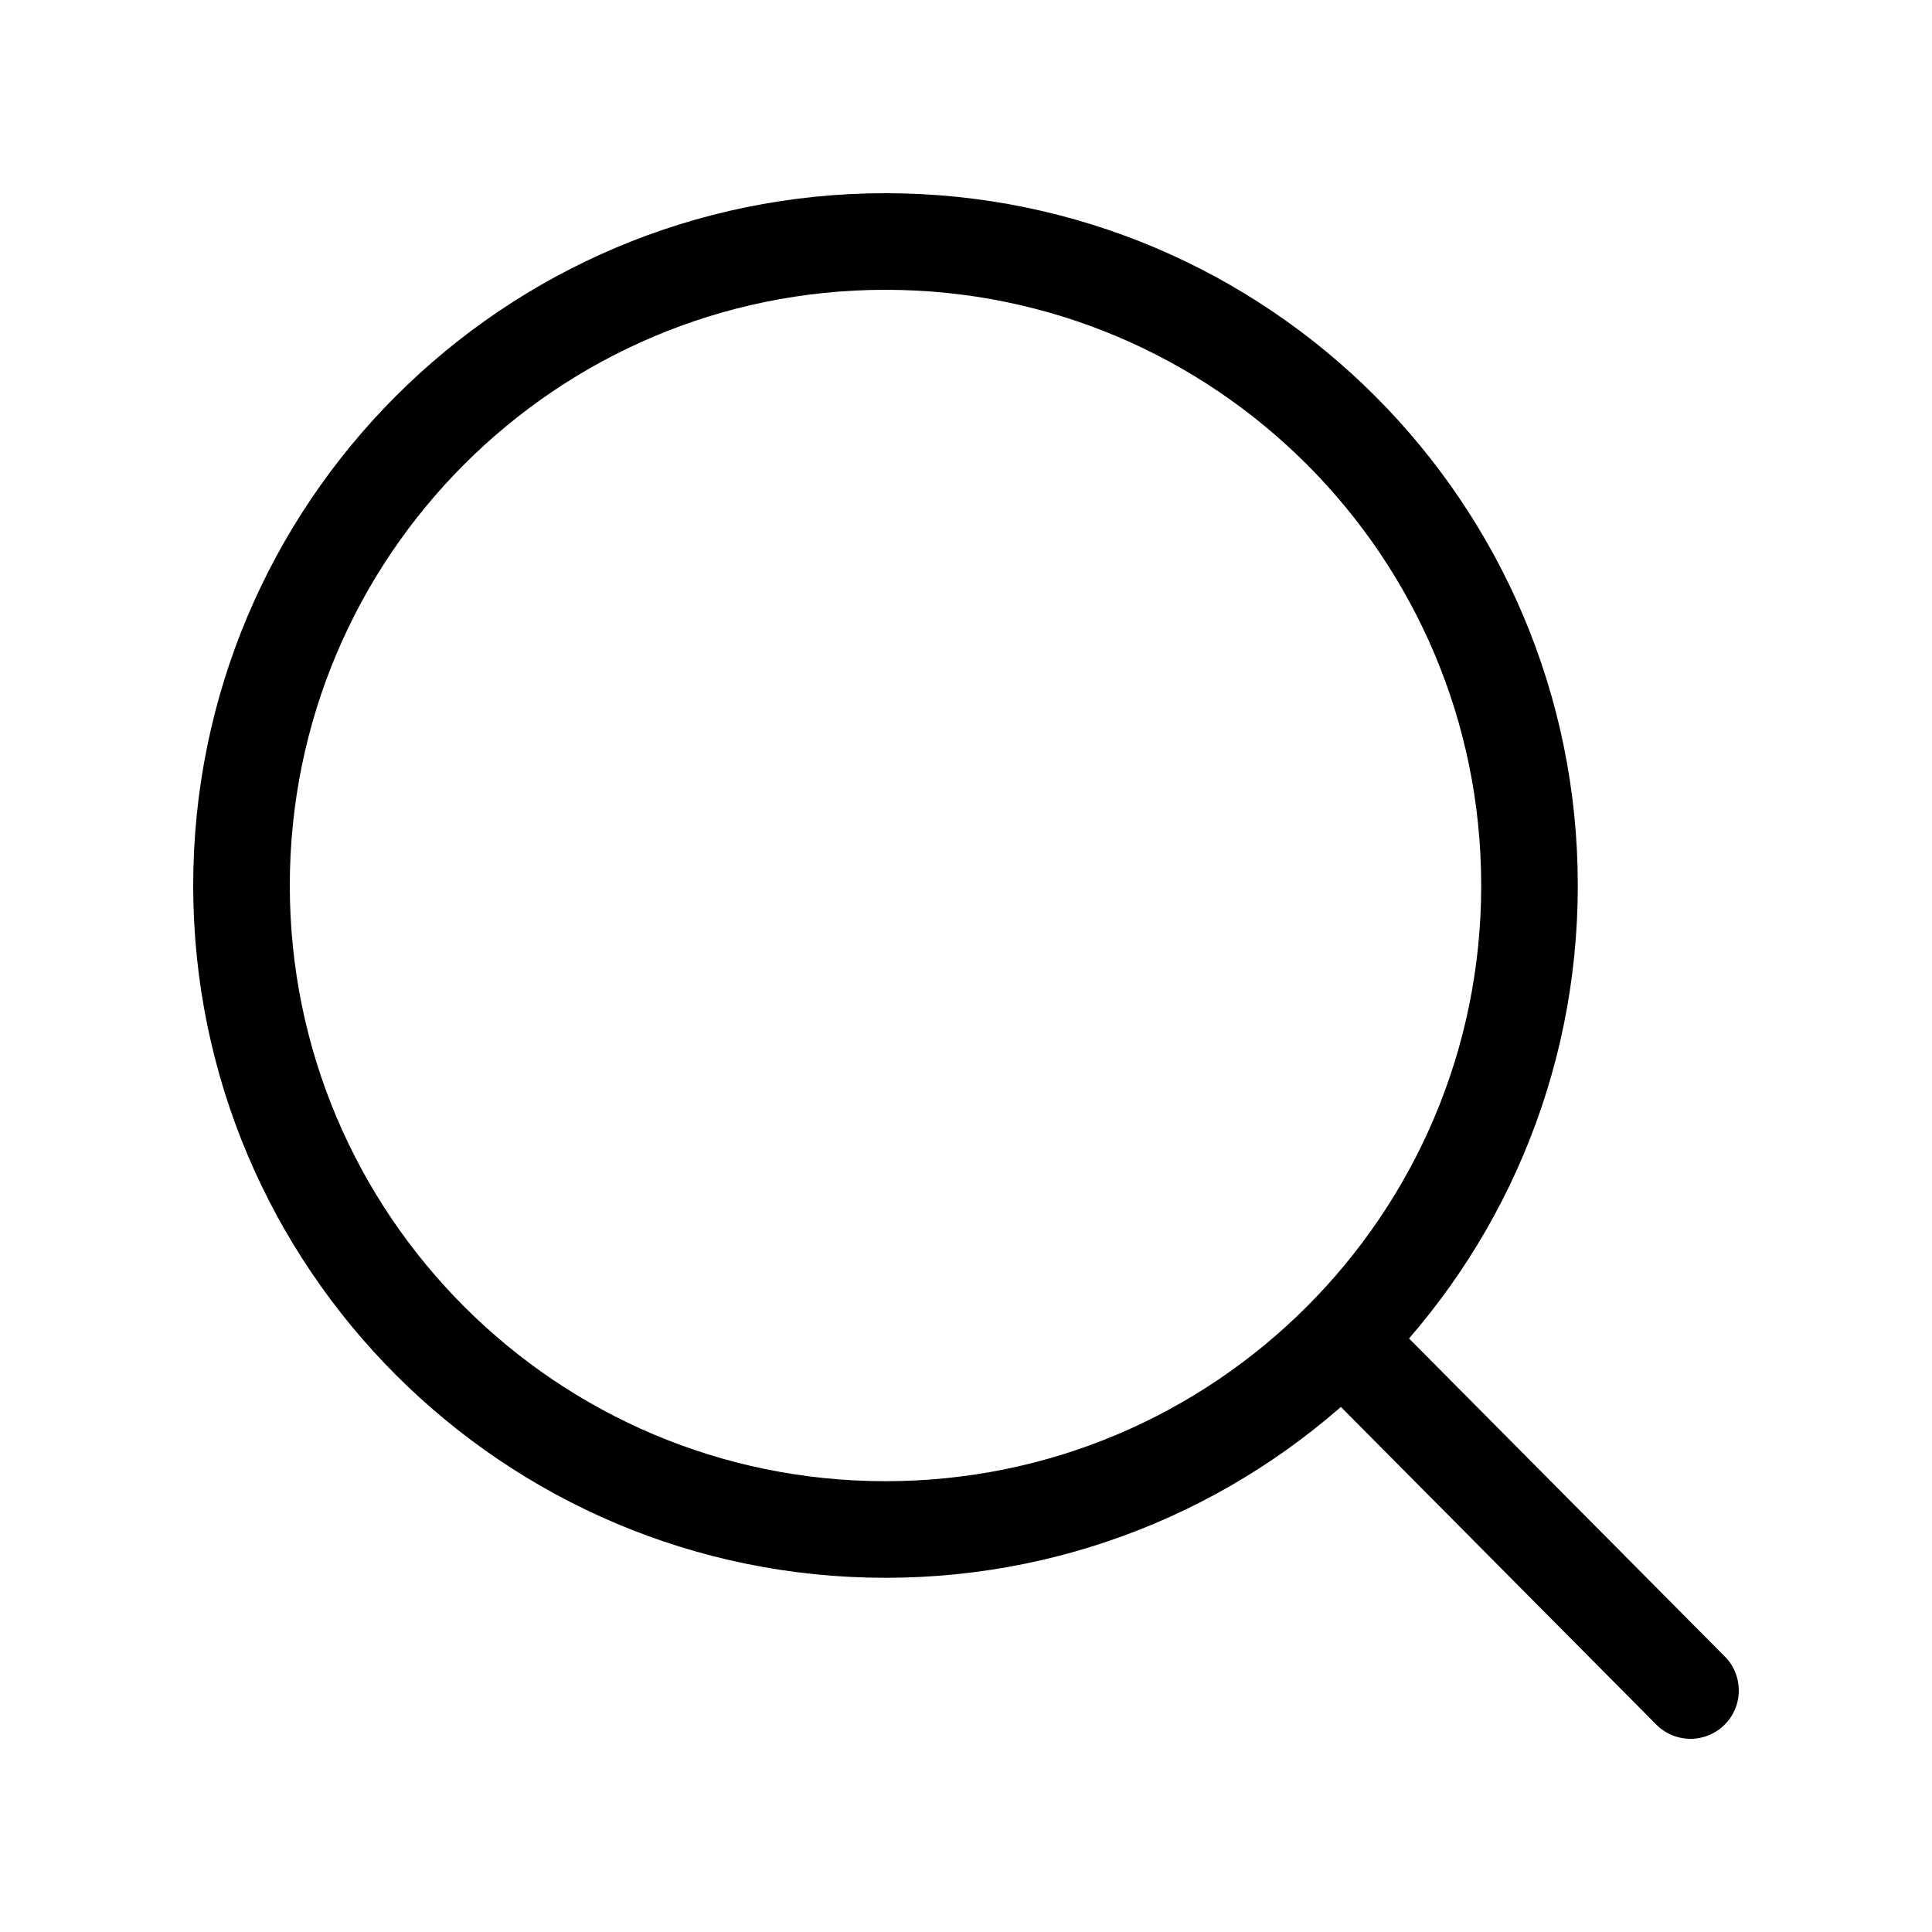
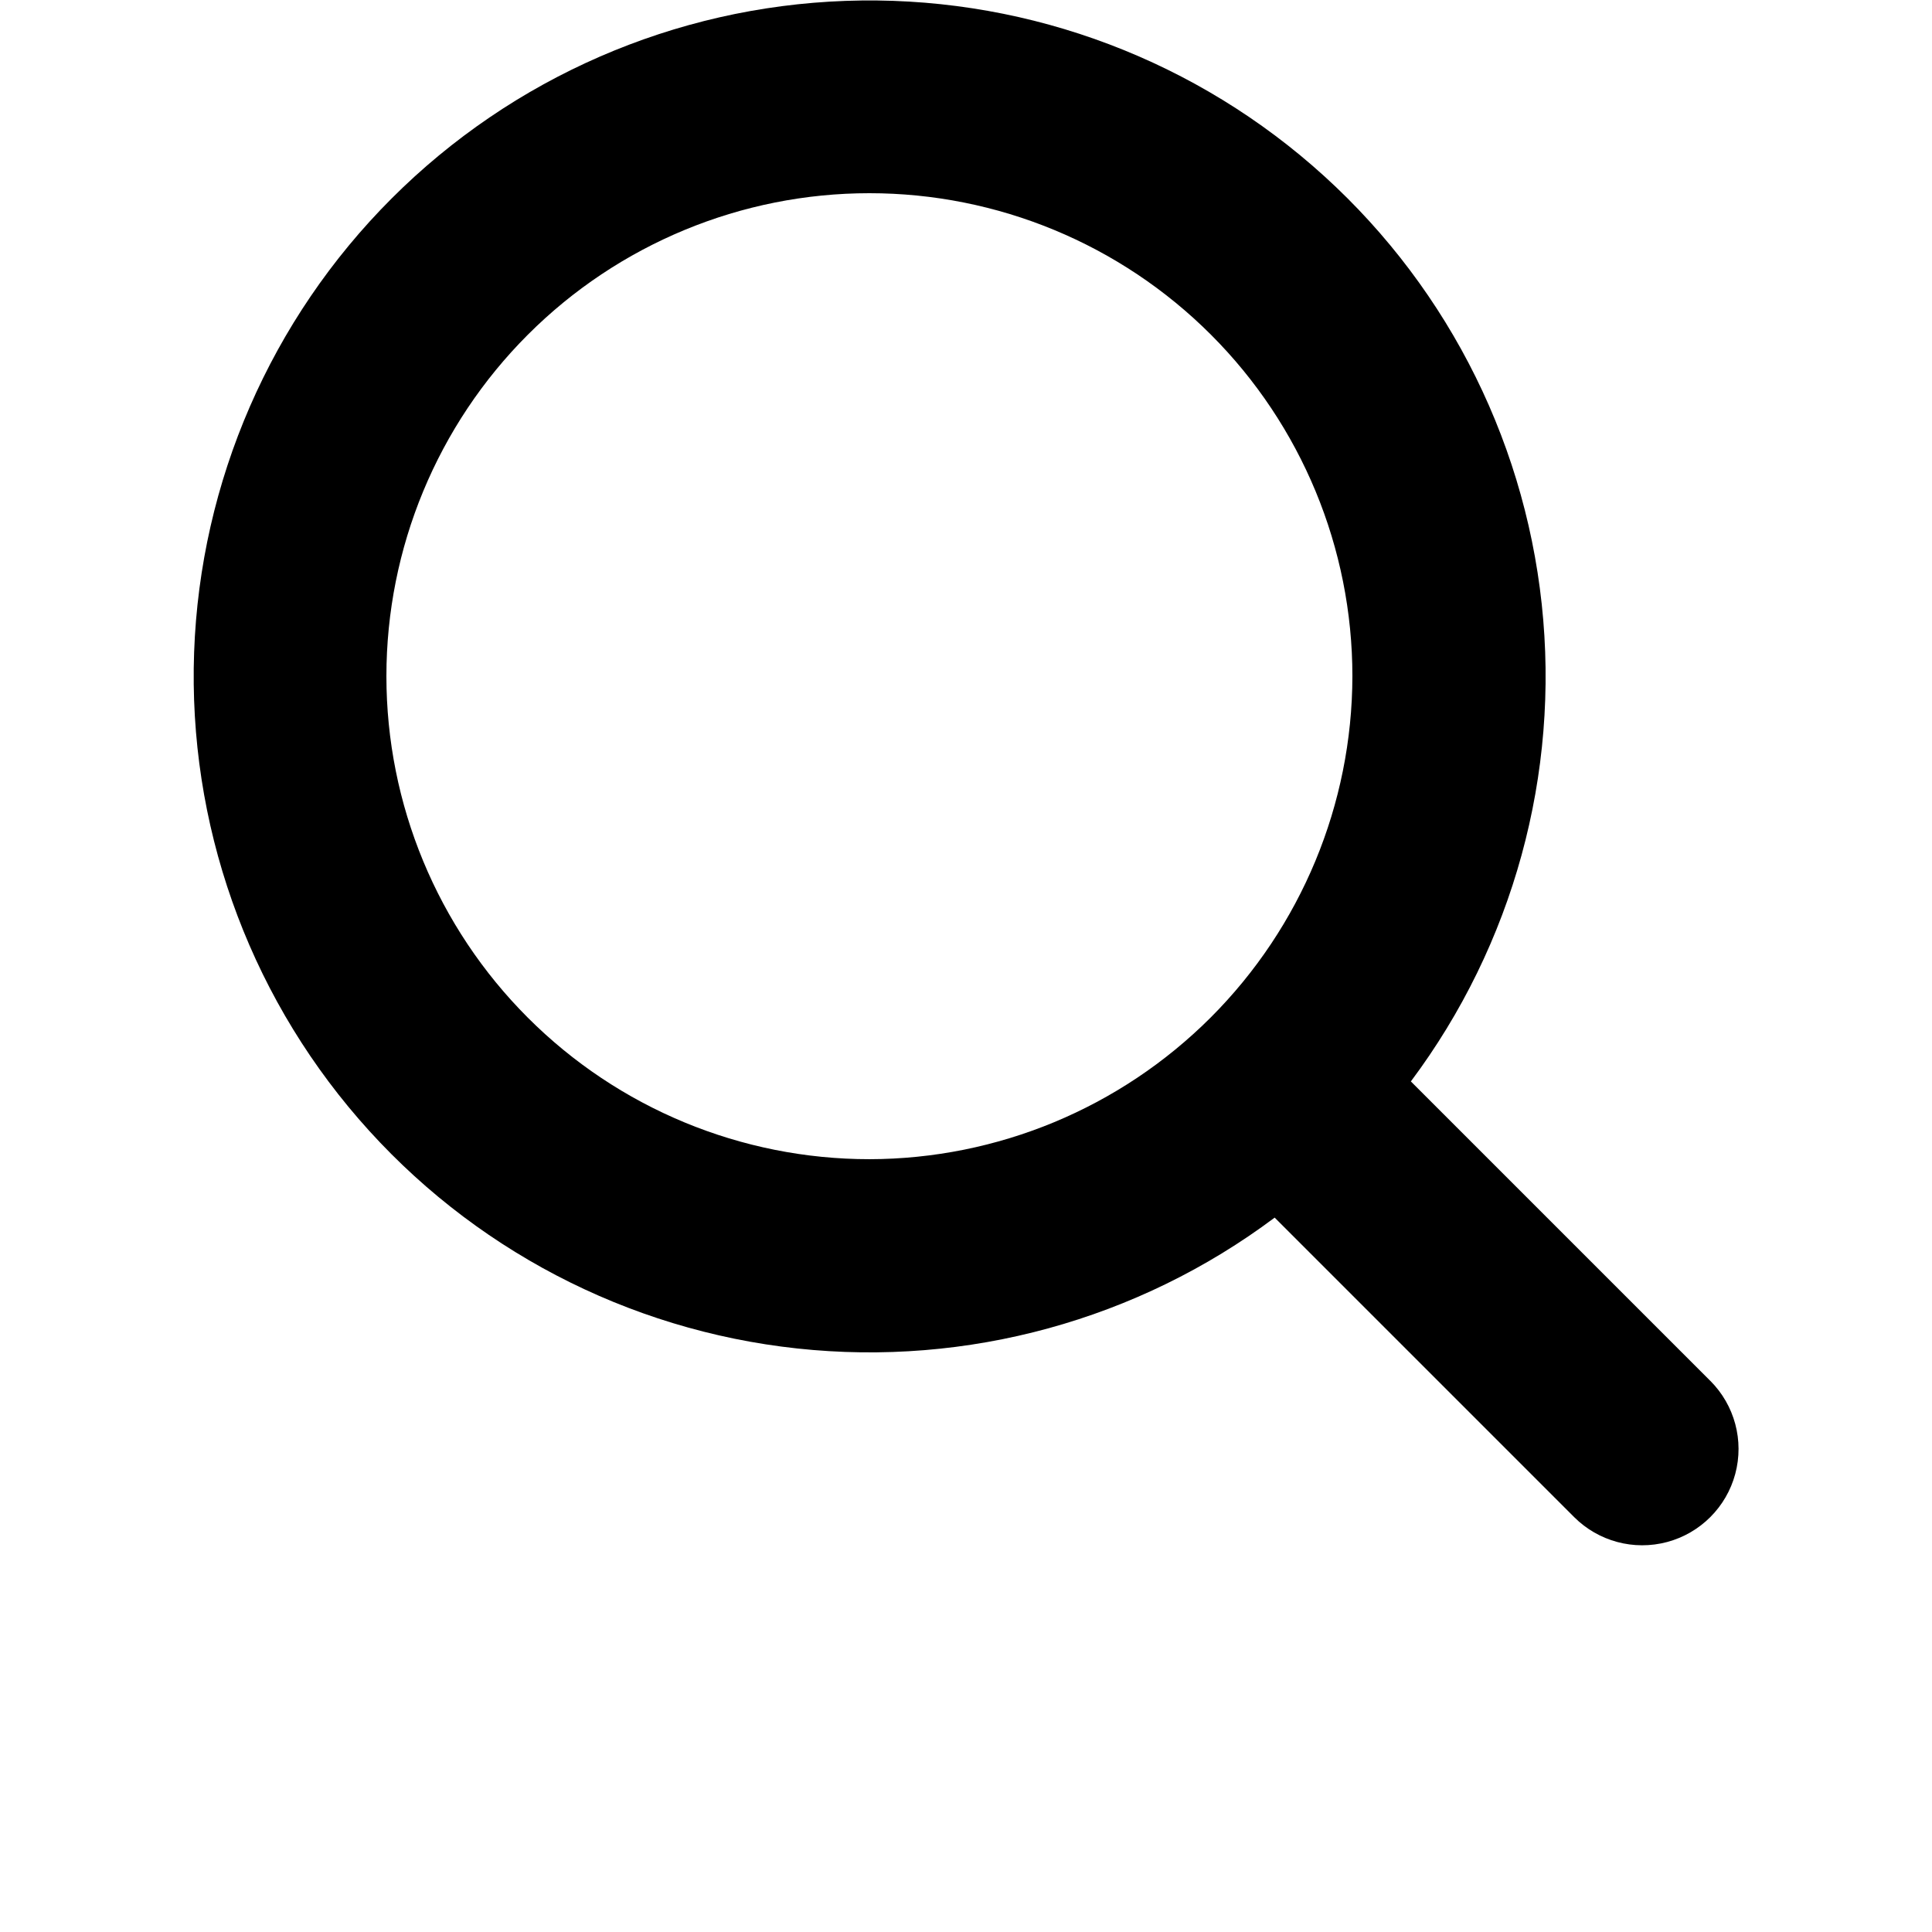
- <svg xmlns="http://www.w3.org/2000/svg" width="25" height="25" viewBox="0 0 24 24" fill="none">
-   <path d="M16.672 16.641L21 21M19 11C19 15.418 15.418 19 11 19C6.582 19 3 15.418 3 11C3 6.582 6.582 3 11 3C15.418 3 19 6.582 19 11Z" stroke="currentColor" stroke-width="1.2" stroke-linecap="round" stroke-linejoin="round" />
+ <svg xmlns="http://www.w3.org/2000/svg" width="24" height="24" version="1.1" viewBox="0 0 700 700">
+   <path d="m619.68 500.32-108.5-108.5c37.102-49.582 54.047-111.38 47.418-172.95-6.625-61.574-36.332-118.35-83.137-158.9-46.809-40.551-107.24-61.867-169.12-59.652-61.891 2.211-120.64 27.789-164.43 71.578-43.789 43.789-69.367 102.54-71.578 164.43-2.215 61.887 19.102 122.32 59.652 169.12 40.551 46.805 97.324 76.512 158.9 83.137 61.574 6.629 123.37-10.316 172.95-47.418l108.5 108.5c8.816 8.816 21.664 12.258 33.707 9.031 12.043-3.227 21.449-12.633 24.676-24.676 3.227-12.043-0.215-24.891-9.031-33.707zm-304.68-80.324c-46.414 0-90.926-18.438-123.74-51.258-32.82-32.816-51.258-77.328-51.258-123.74s18.438-90.926 51.258-123.74c32.816-32.82 77.328-51.258 123.74-51.258s90.926 18.438 123.74 51.258c32.82 32.816 51.258 77.328 51.258 123.74-0.078 46.391-18.539 90.855-51.34 123.66-32.805 32.801-77.27 51.262-123.66 51.34z" />
</svg>
